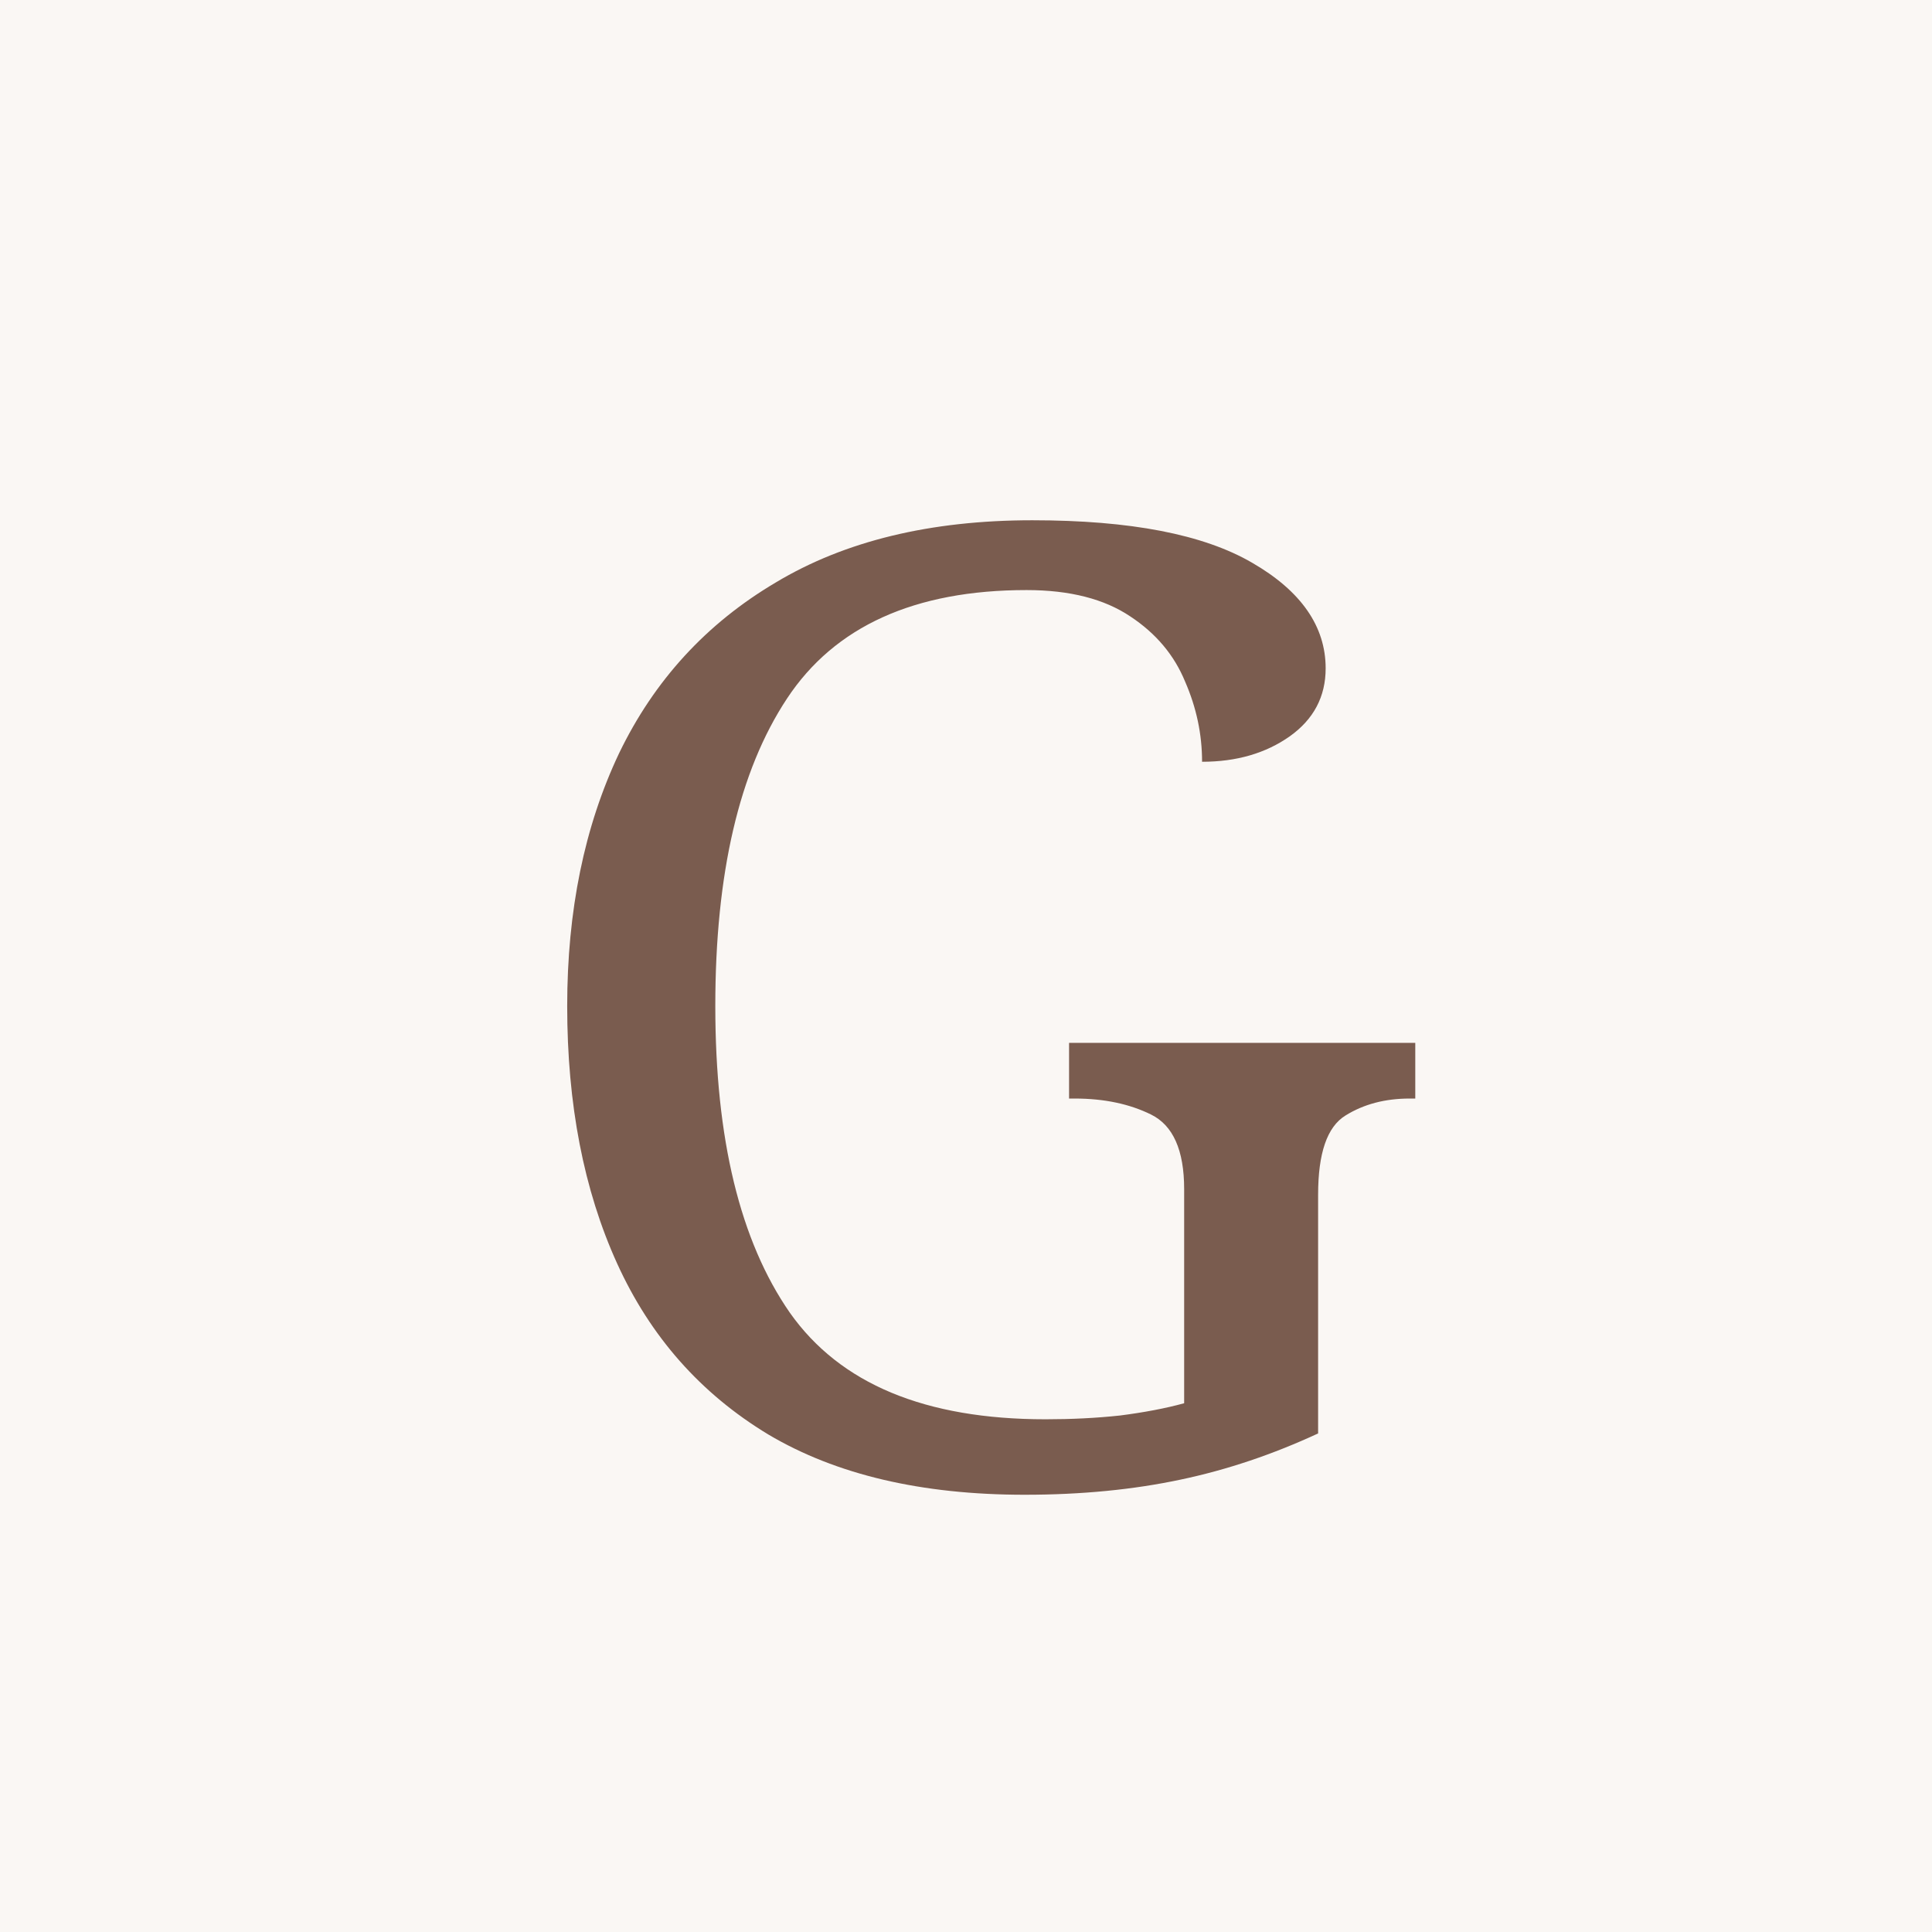
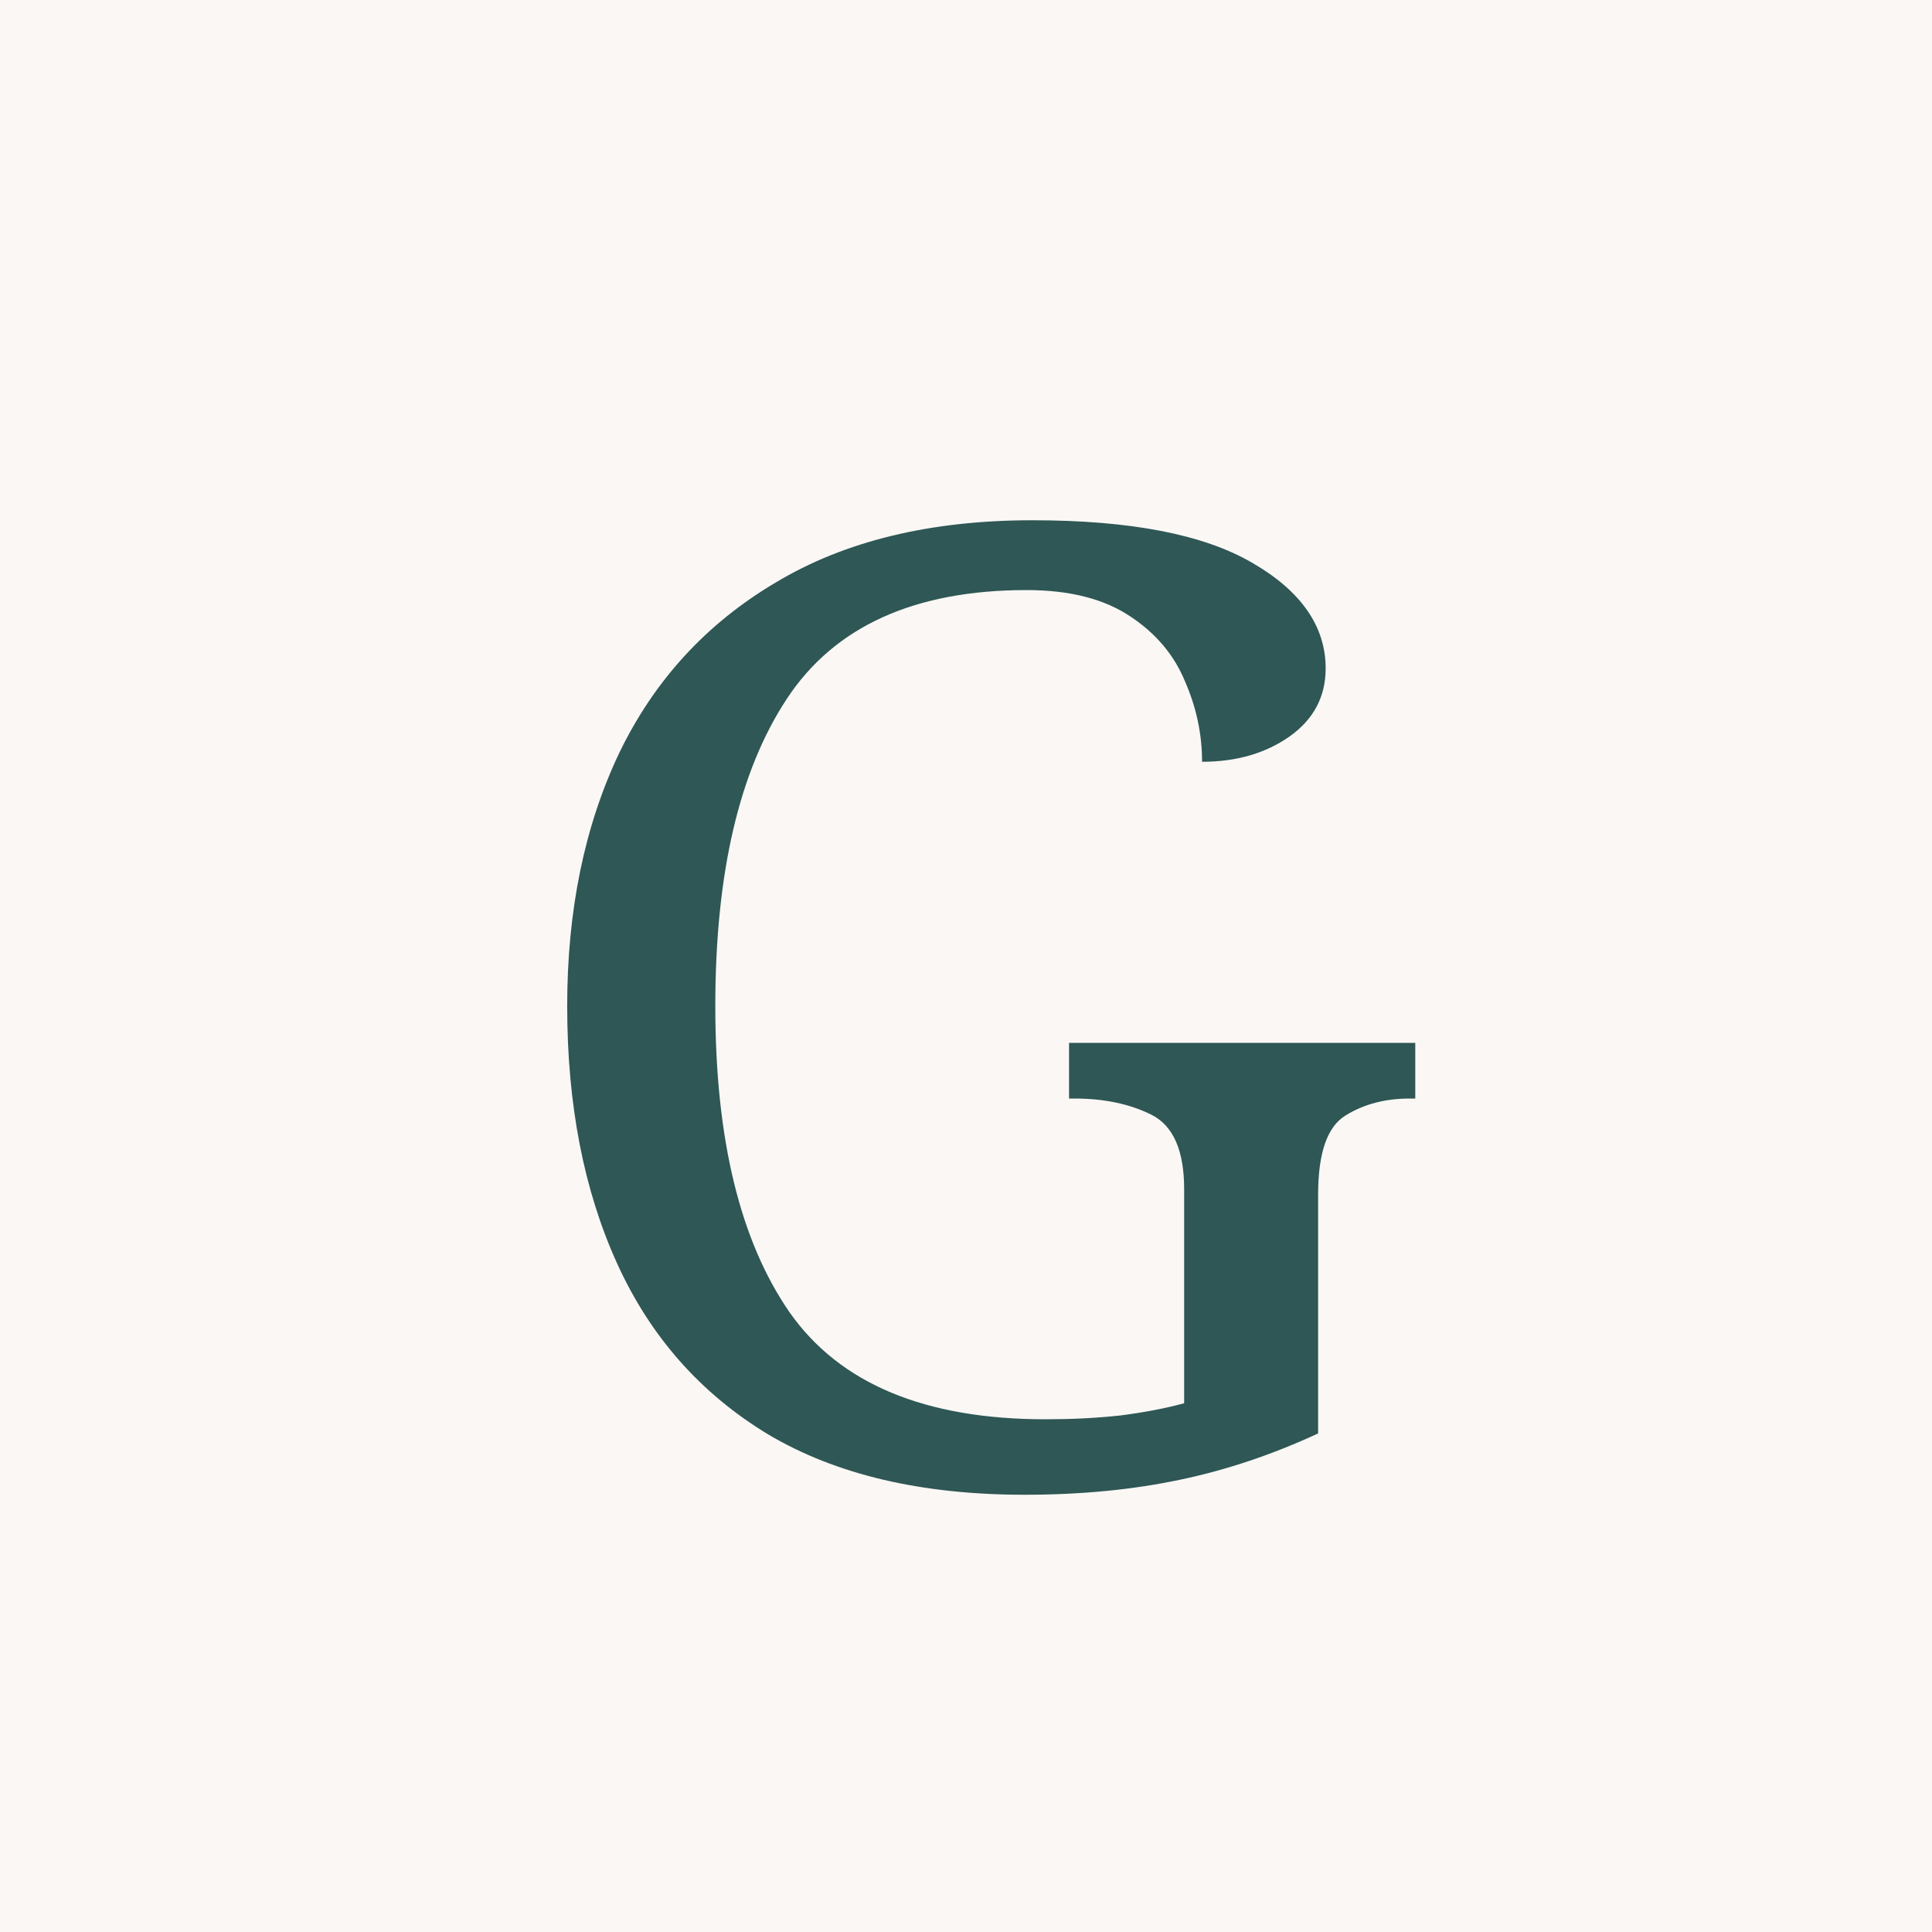
<svg xmlns="http://www.w3.org/2000/svg" viewBox="0 0 32 32">
  <rect width="32" height="32" fill="#FAF7F4" />
-   <text x="16" y="16" dominant-baseline="central" text-anchor="middle" font-family="Georgia, serif" font-size="22" fill="#7A5C4F">G</text>
+   <text x="16" y="16" dominant-baseline="central" text-anchor="middle" font-family="Georgia, serif" font-size="22" fill="#2E5755">G</text>
</svg>
